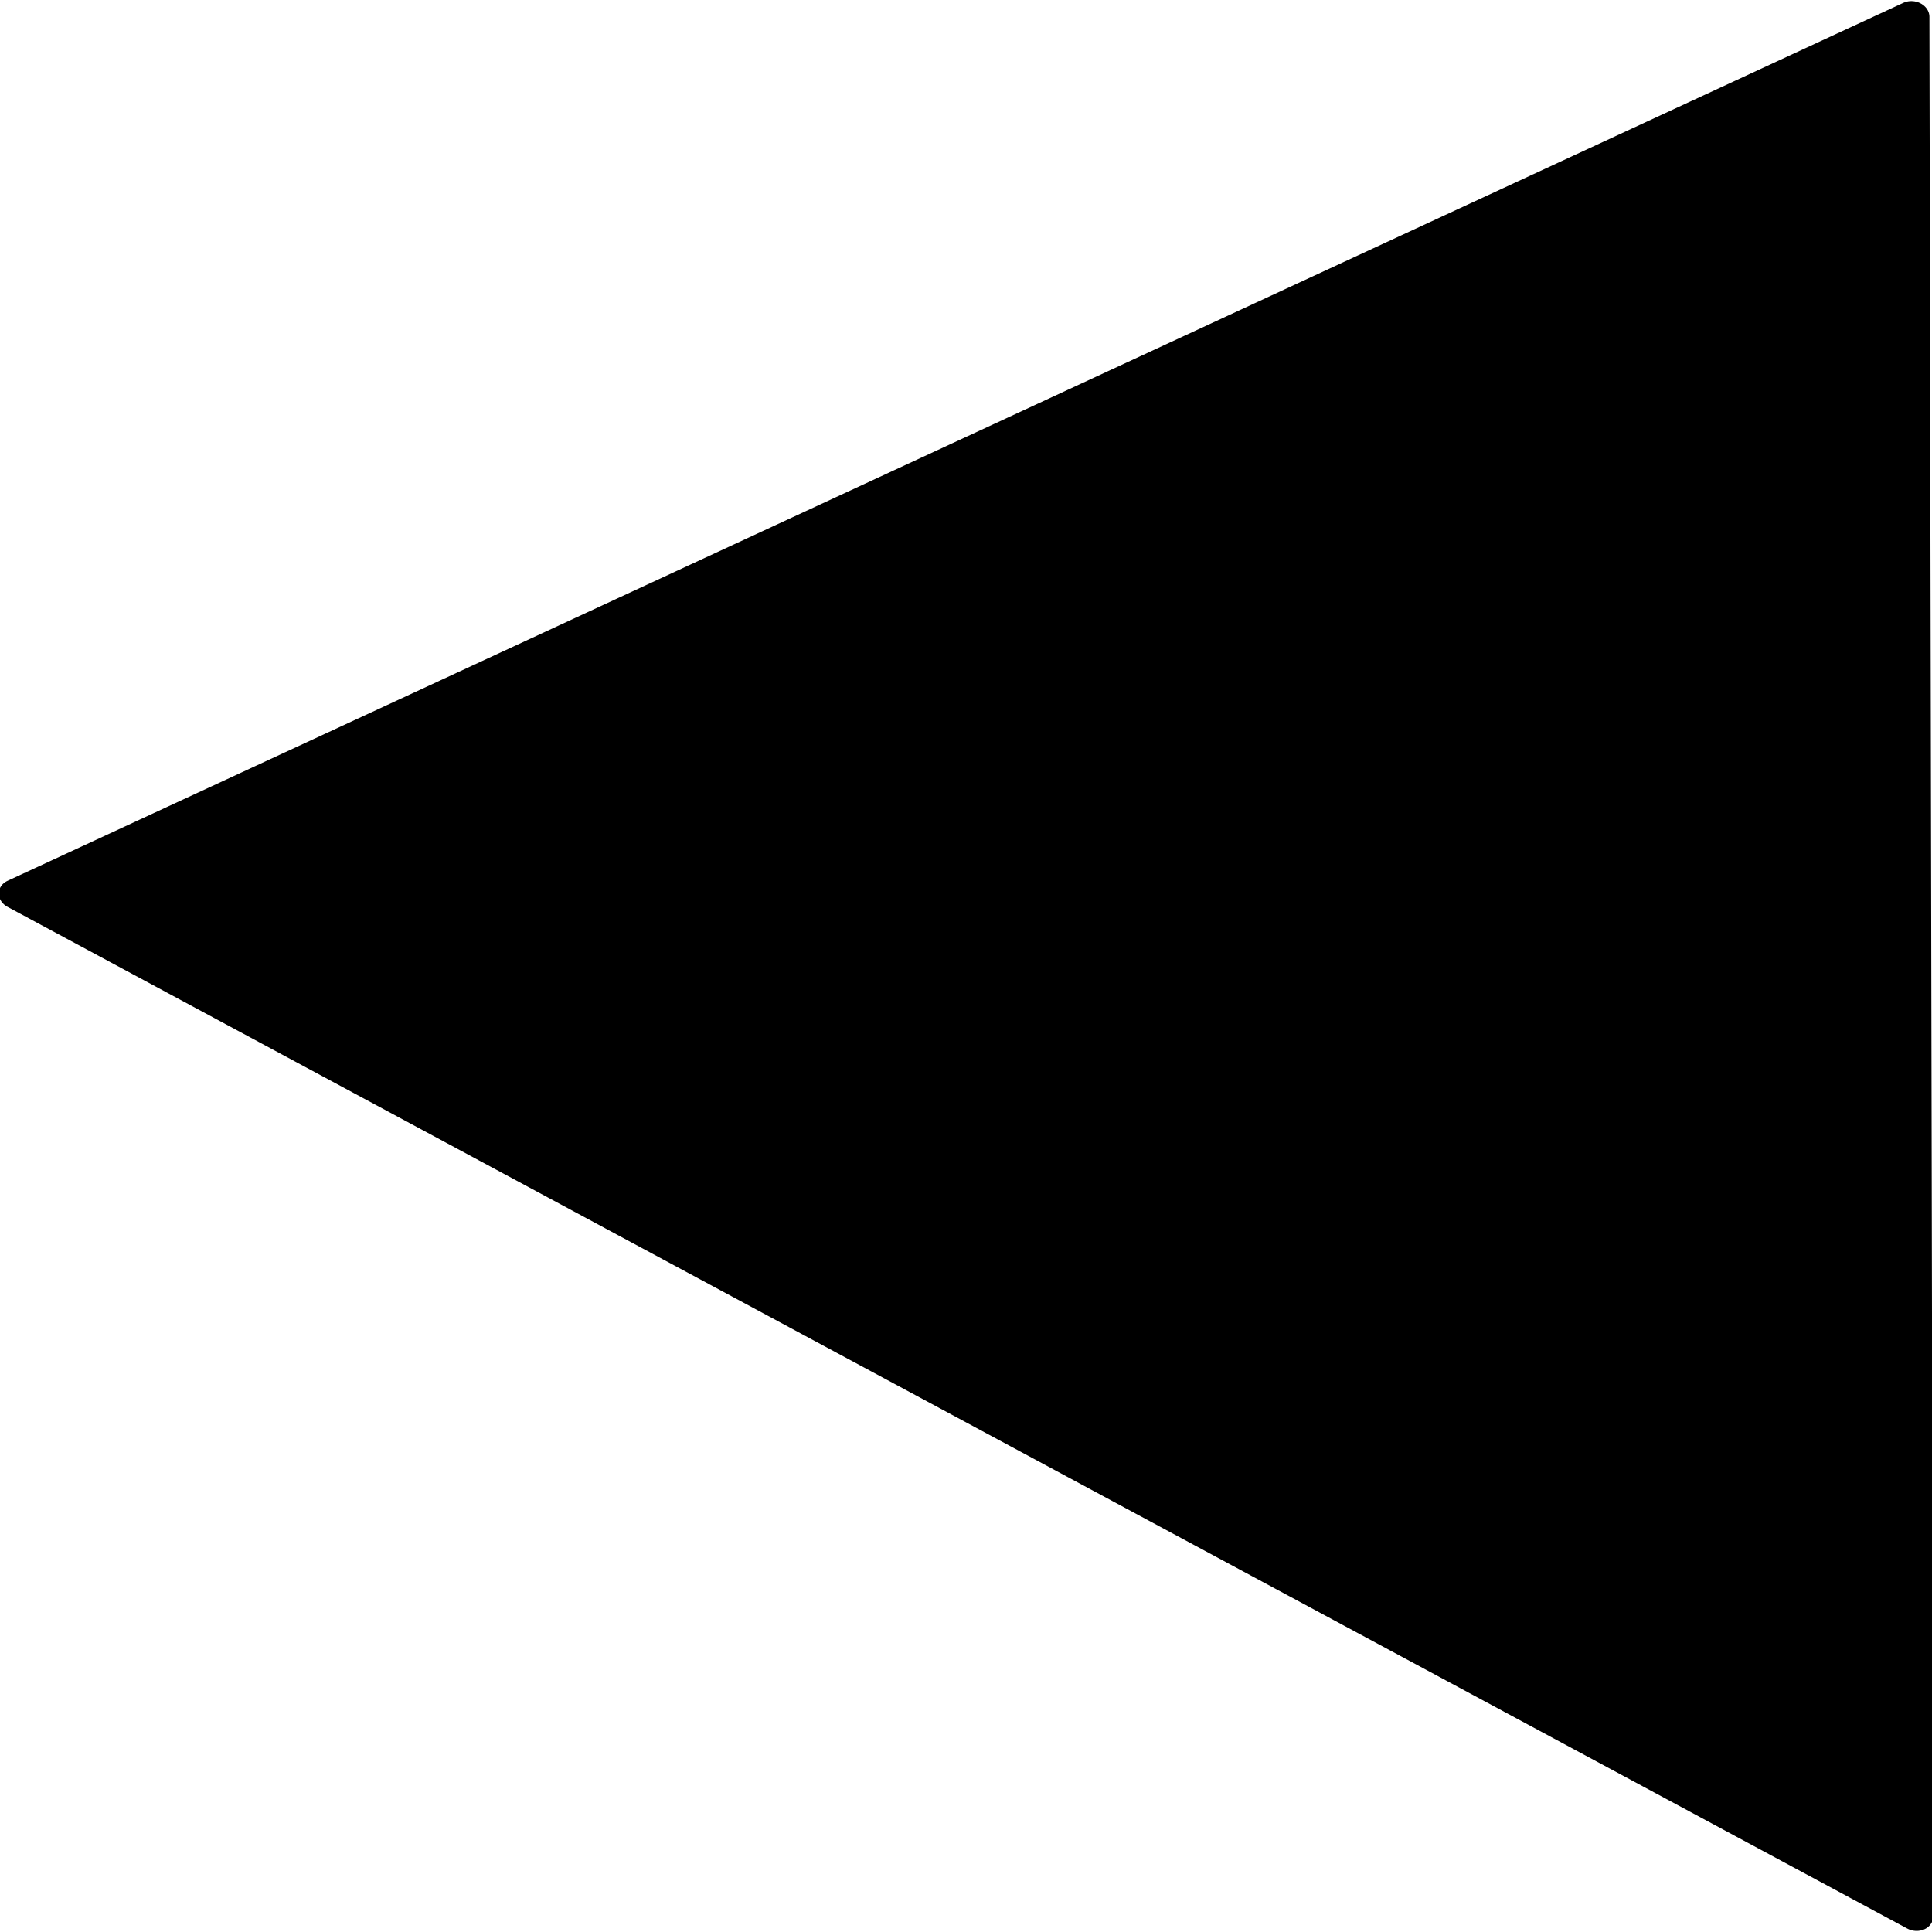
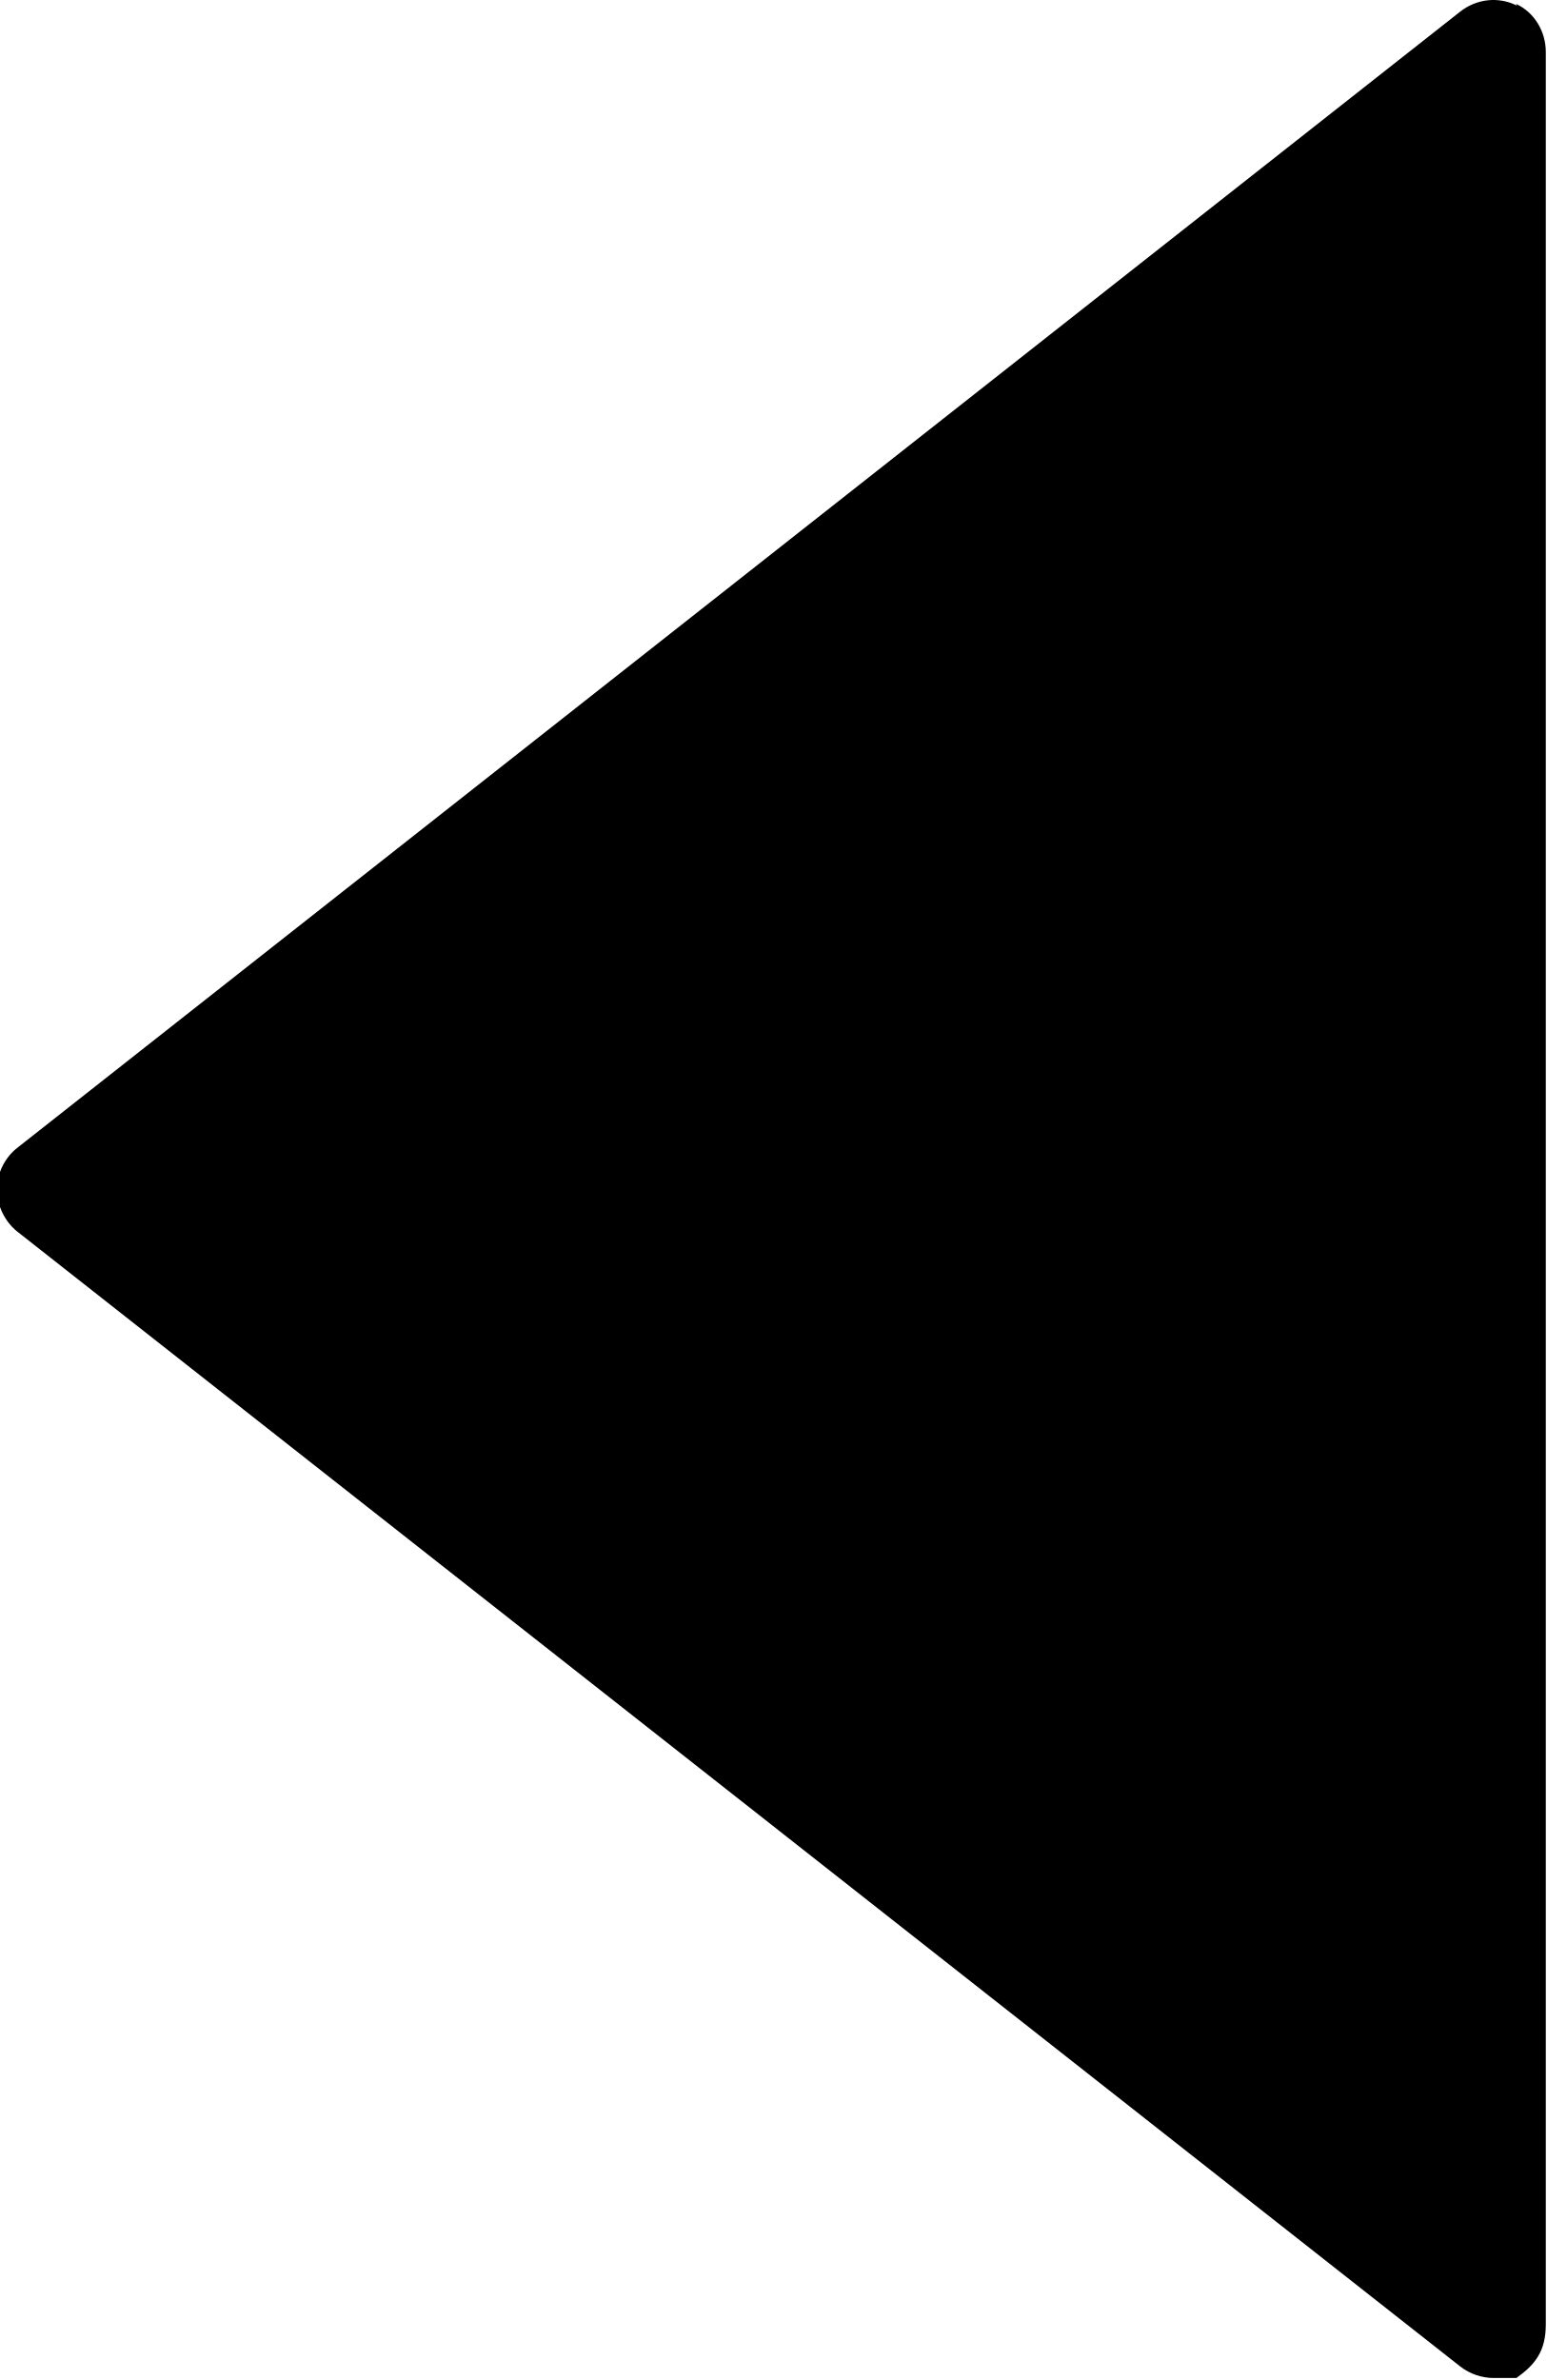
- <svg xmlns="http://www.w3.org/2000/svg" id="svg2" height="100%" viewBox="0 0 30 30" width="100%" version="1.1">
-   <g id="layer1" transform="matrix(0.9997339,0,0,0.9997443,564.8435,-624.3322)">
-     <g id="layer1-4" transform="matrix(0.0590745,0,0,0.0590745,-567.2056,610.7472)">
-       <path id="path2989-7" stroke-linejoin="round" d="M303.87,235.71-109.6,385.8-32.842-47.321z" fill-rule="nonzero" transform="matrix(0.8446071,0.9011655,-1.001299,0.6927371,520.5422,299.2755)" stroke-dashoffset="0" stroke="#000000" stroke-linecap="round" stroke-miterlimit="4" stroke-dasharray="none" stroke-width="6.942" fill="#000000" />
+ <svg xmlns="http://www.w3.org/2000/svg" height="100%" viewBox="0 0 13 20" width="100%" version="1.1">
+   <g transform="matrix(-1.000956,0,0,1,15.21812,2.196)">
+     <g transform="matrix(1.121747,0,0,1.123371,-0.2697912,-2.196506)">
+       <path d="m2.44,0.043c0.14-0.071,0.304-0.051,0.425,0.044l10.8,8.5c0.094,0.074,0.152,0.191,0.152,0.312,0,0.118-0.059,0.24-0.152,0.314l-10.8,8.49c-0.072,0.056-0.162,0.086-0.25,0.086h-0.17c-0.14-0.1-0.22-0.2-0.22-0.4v-17c0-0.154,0.086-0.297,0.224-0.36z" />
    </g>
  </g>
</svg>
